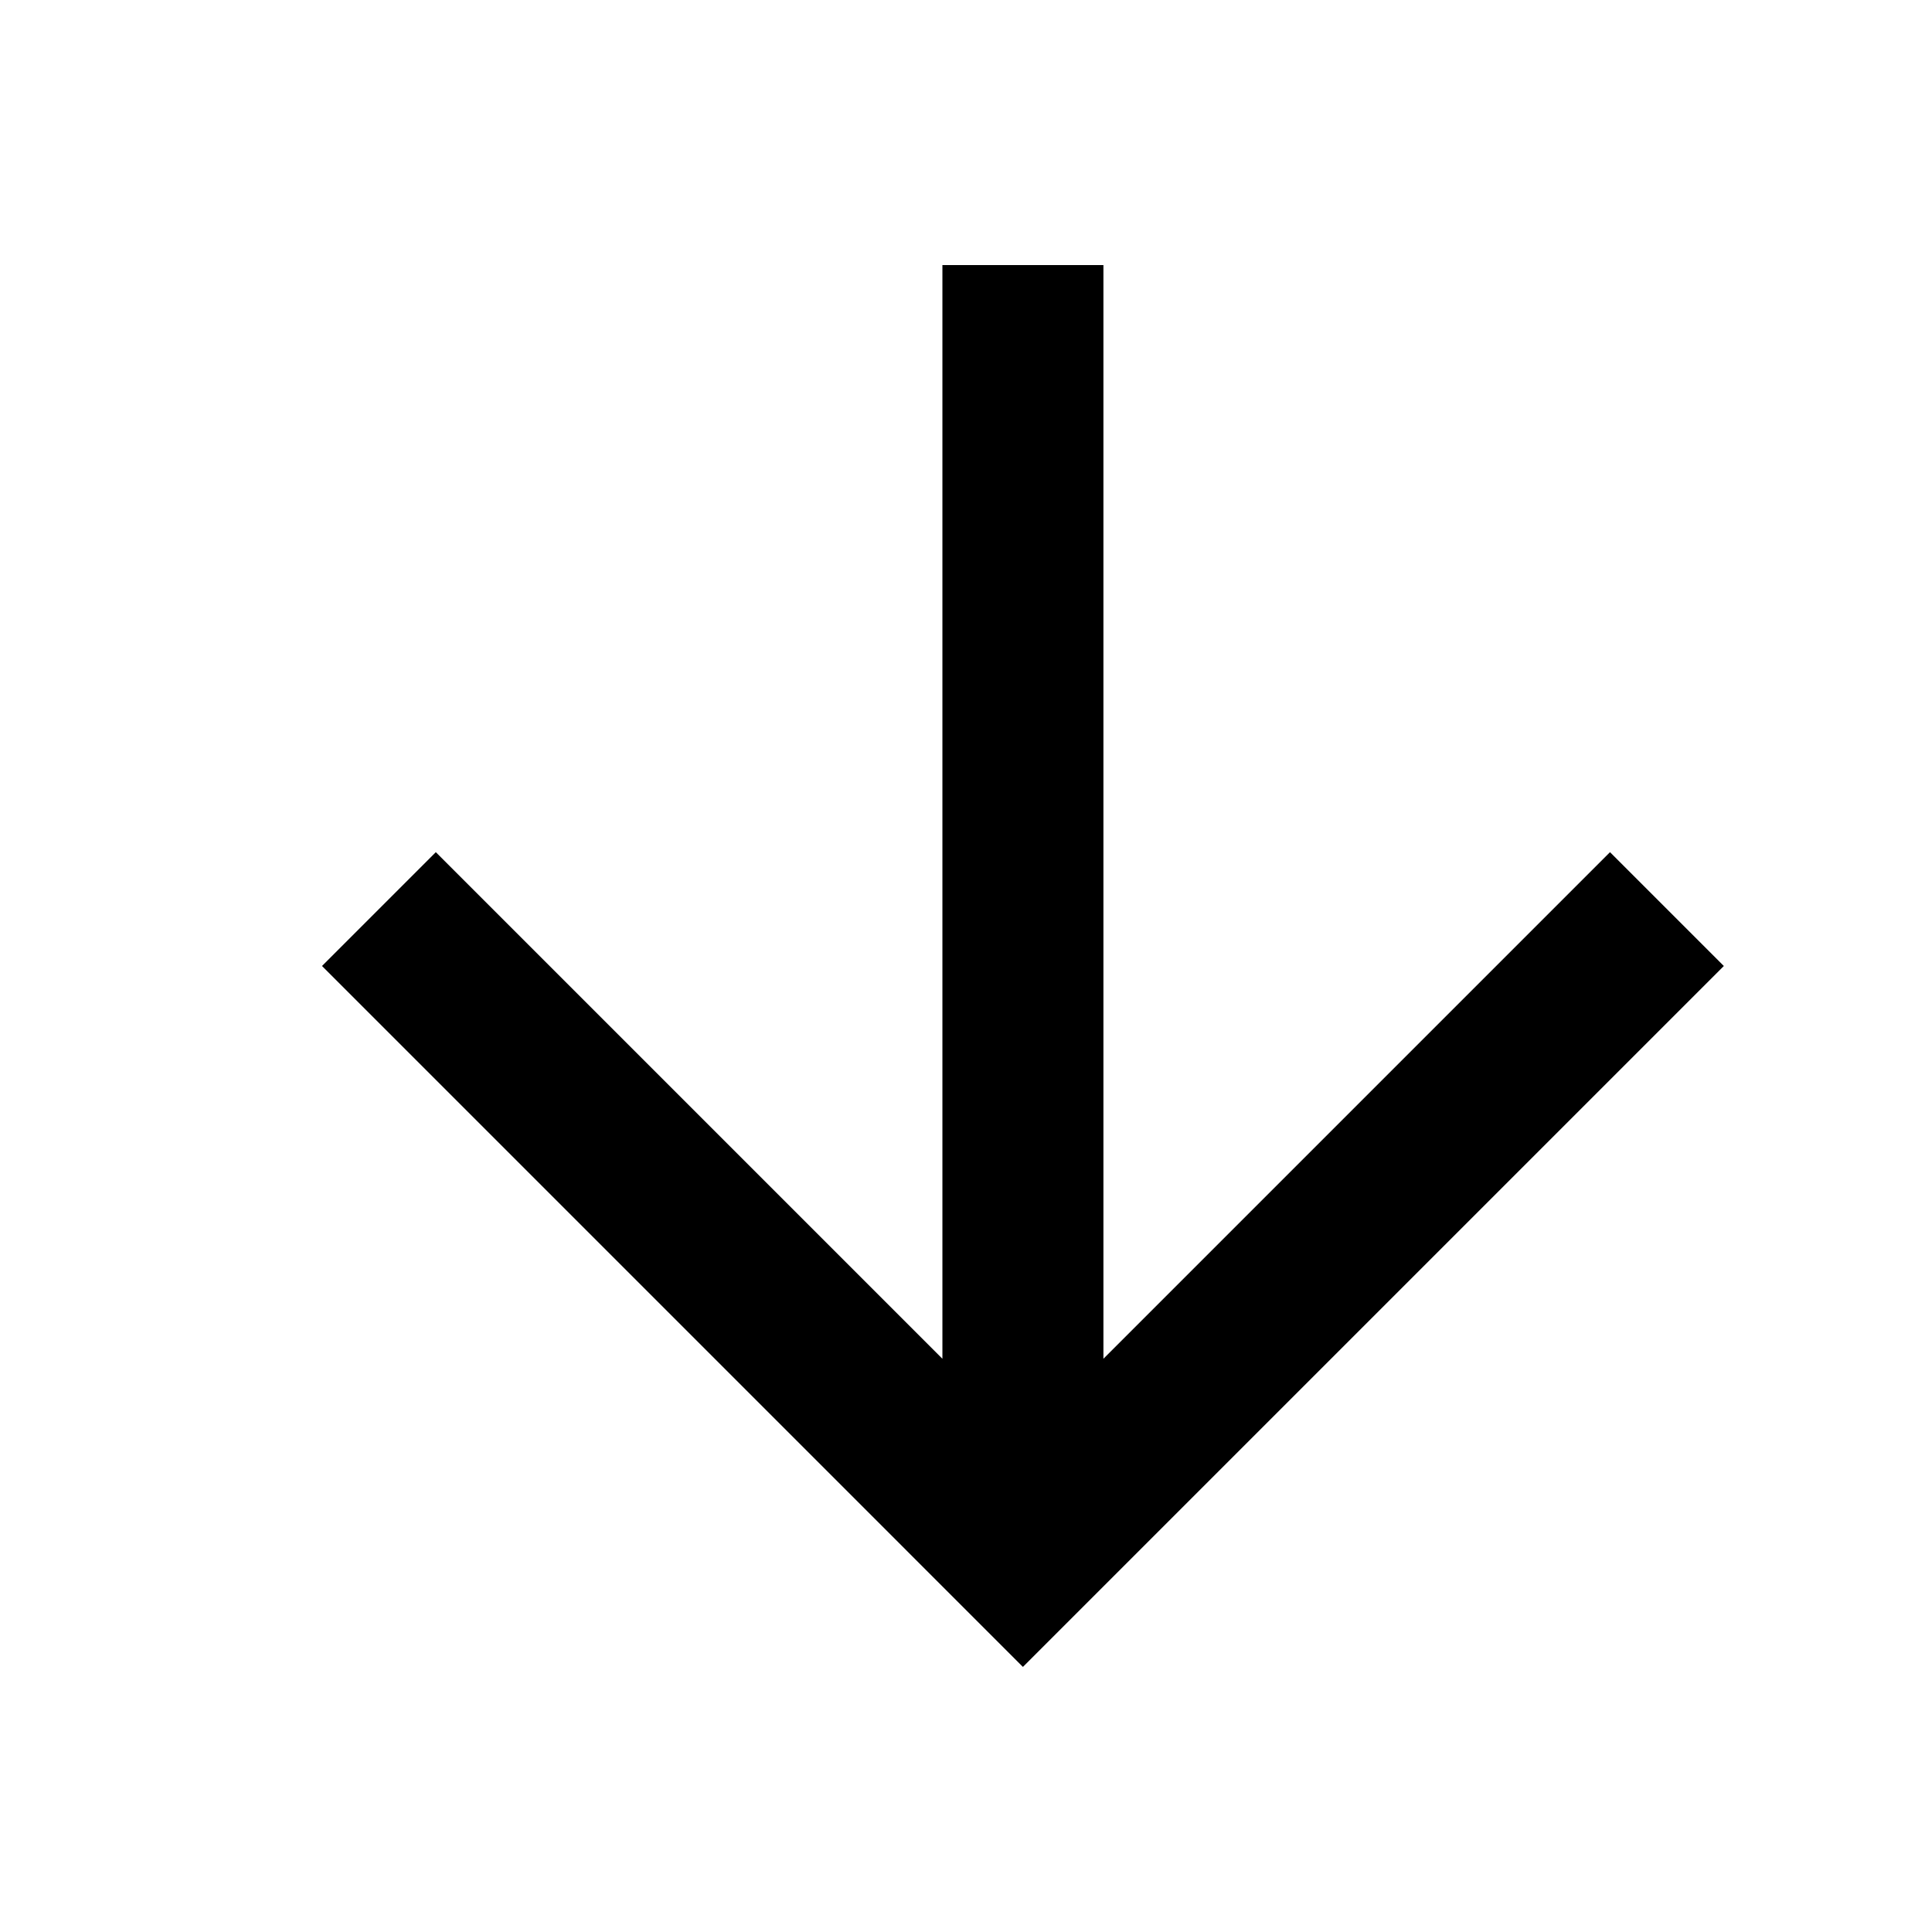
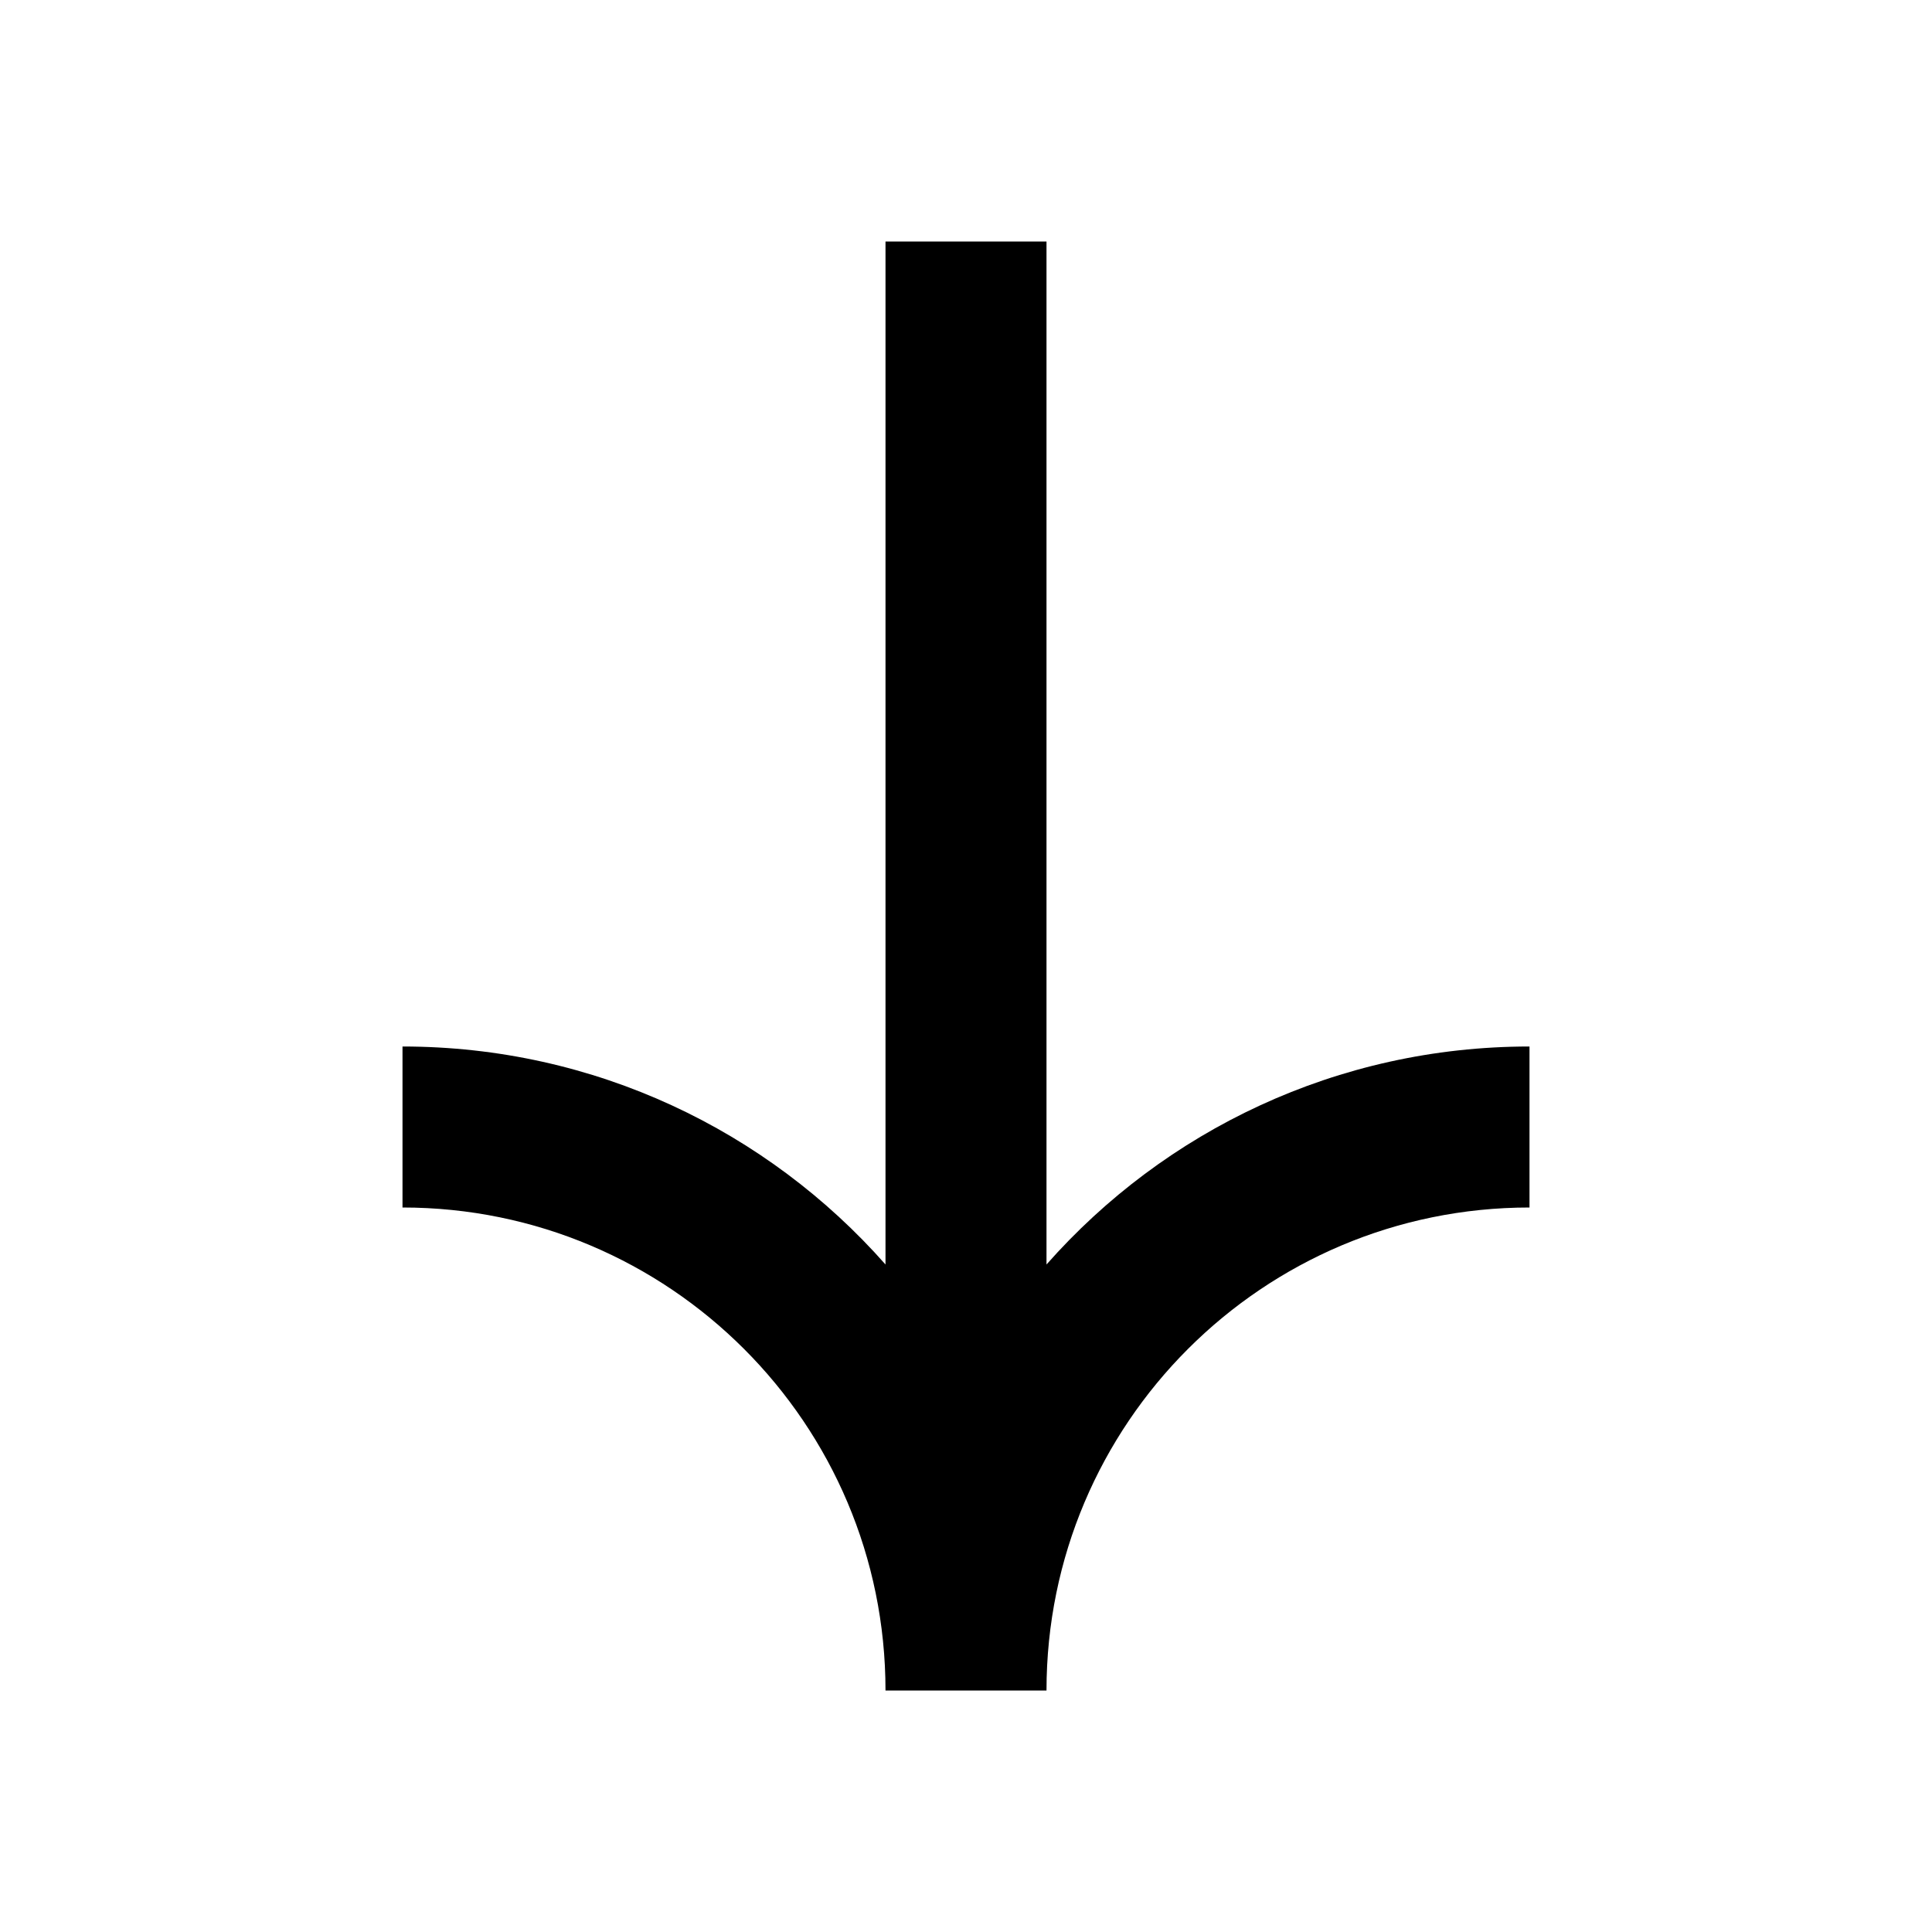
- <svg xmlns="http://www.w3.org/2000/svg" viewBox="0 0 24 24" fill="currentColor">
-   <path d="M21.414 12L20 10.586L13.707 16.879V3.293L11.707 3.293V16.879L5.414 10.586L4 12L12.707 20.707L21.414 12Z" />
+ <svg xmlns="http://www.w3.org/2000/svg" width="24" height="24" viewBox="0 0 24 24" fill="currentColor">
+   <g id="Property 1=arrow down">
+     <path id="Vector" d="M13 21C13 17.686 15.686 15 19 15L19 13C16.611 13 14.466 14.047 13 15.708L13 3L11 3L11 15.708C9.534 14.047 7.389 13 5 13L5 15C8.314 15 11 17.686 11 21L13 21Z" />
+   </g>
</svg>
